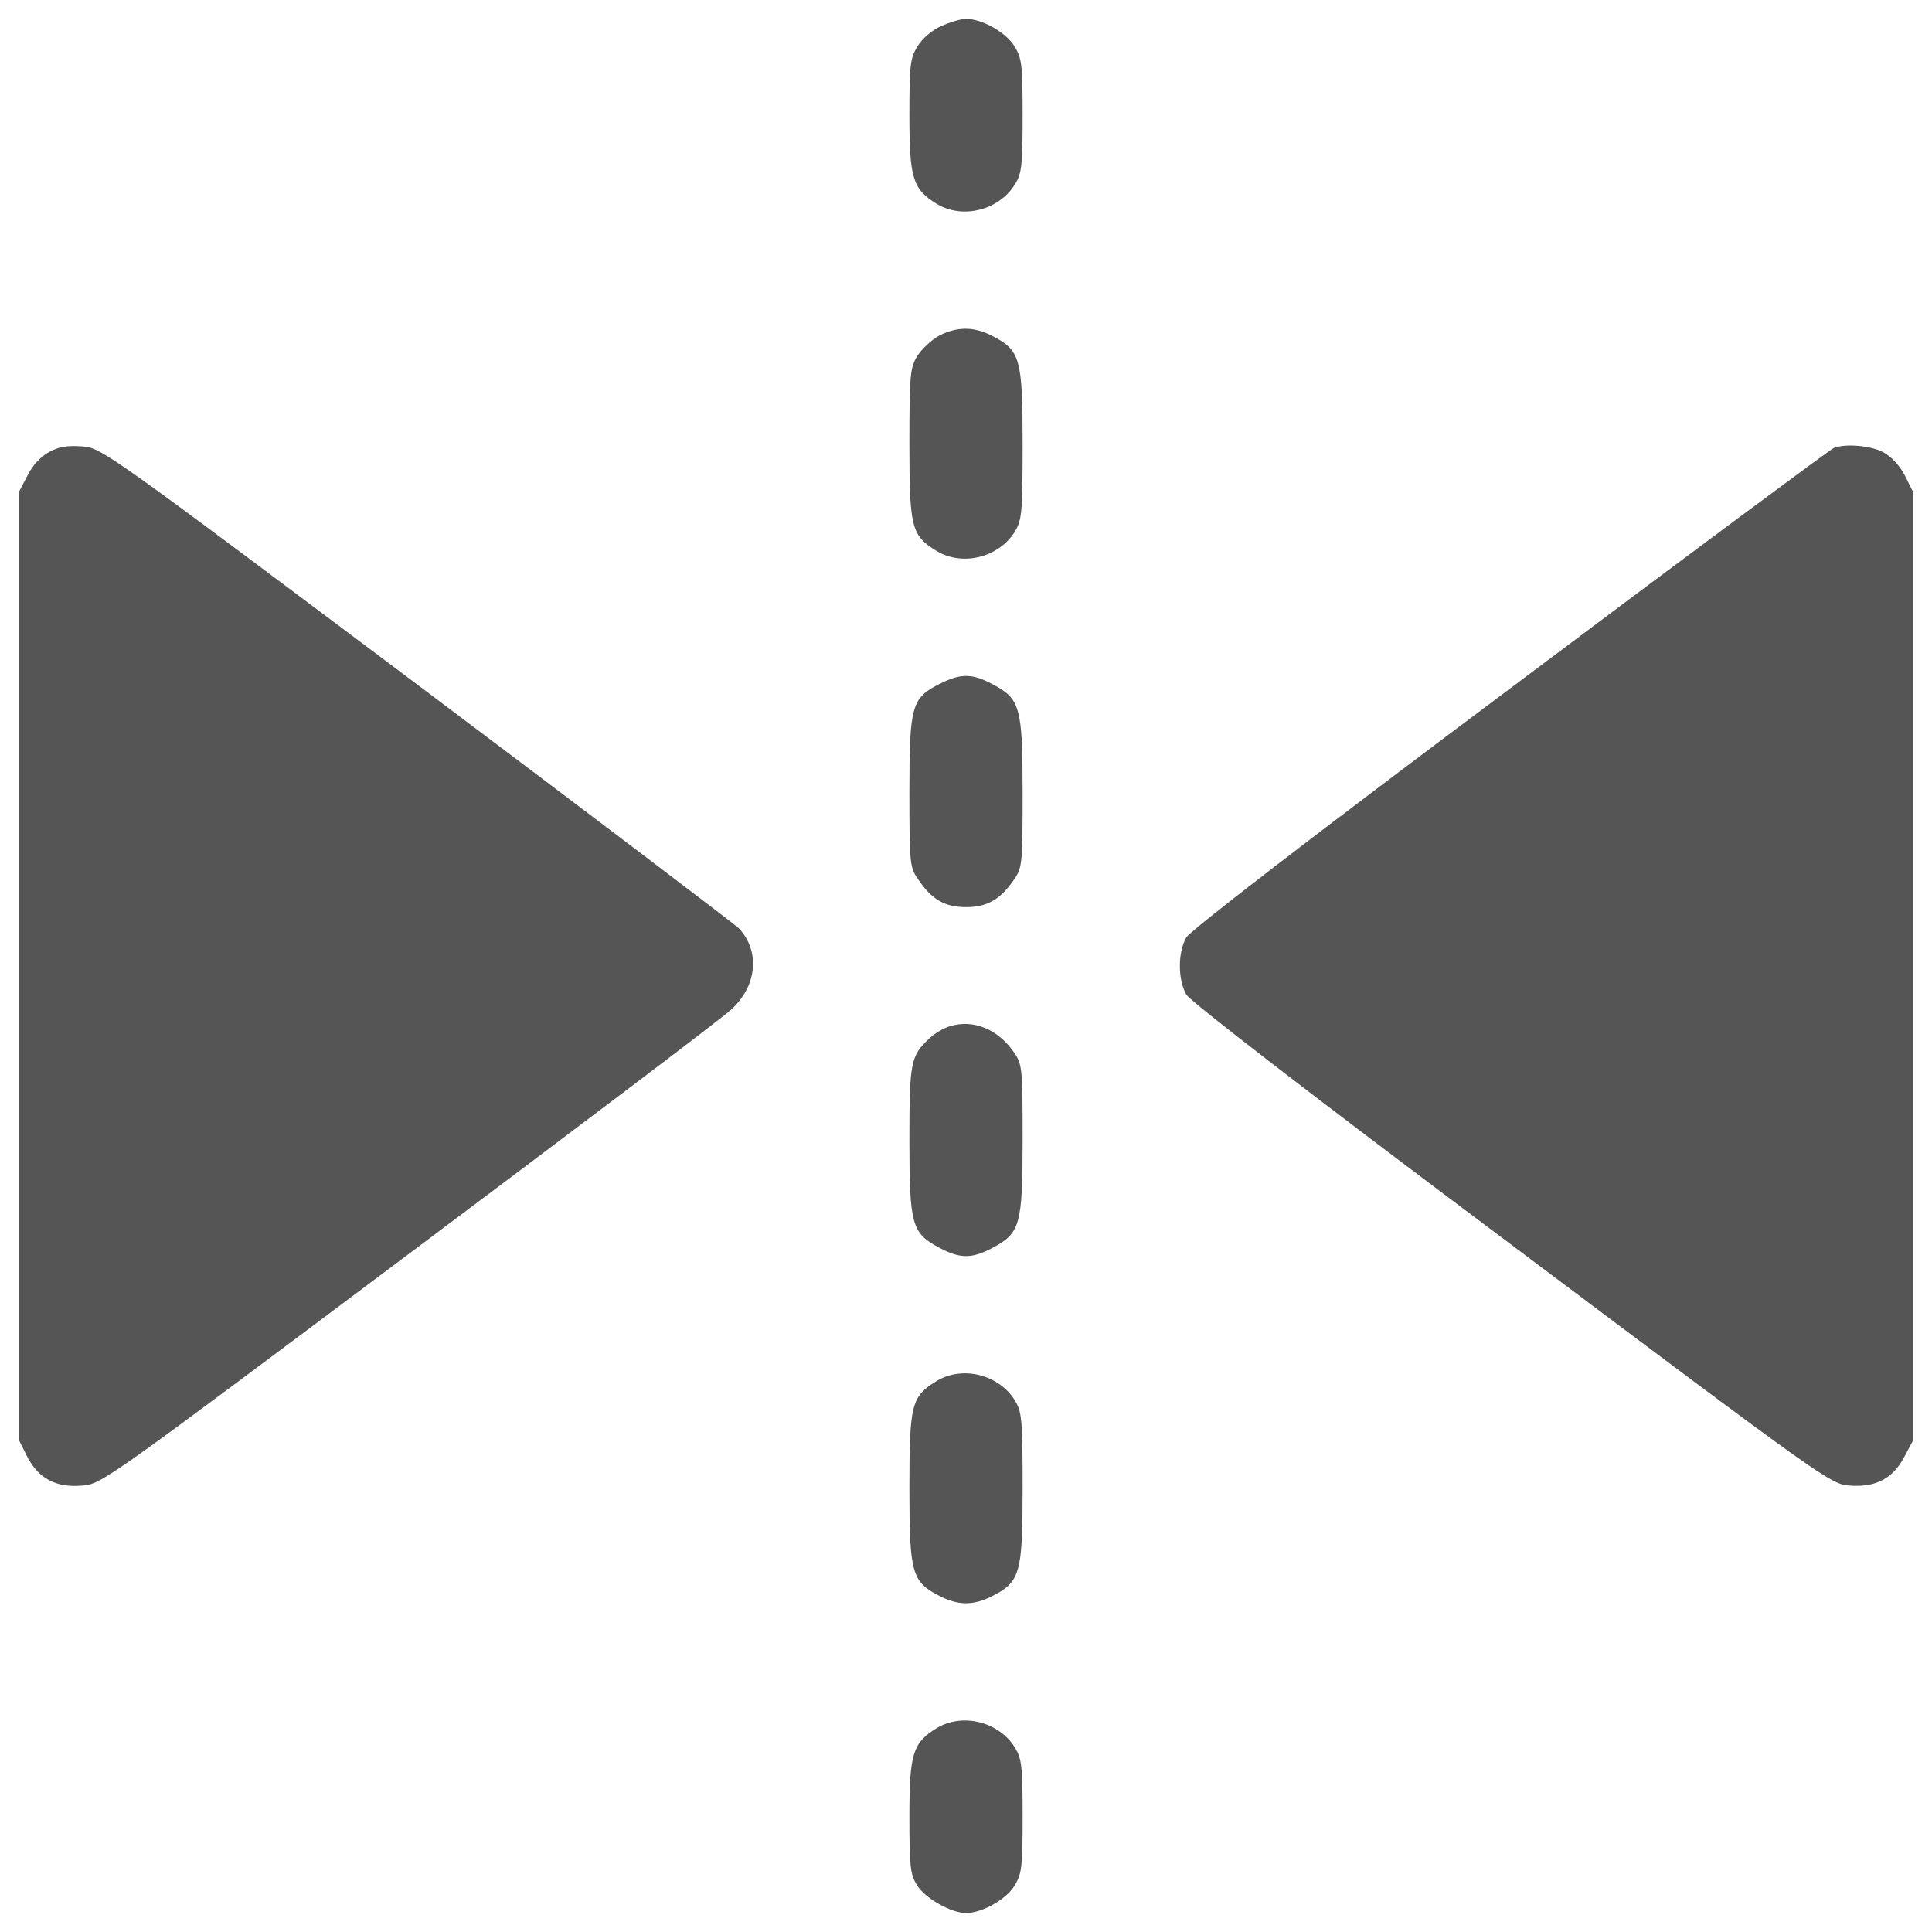
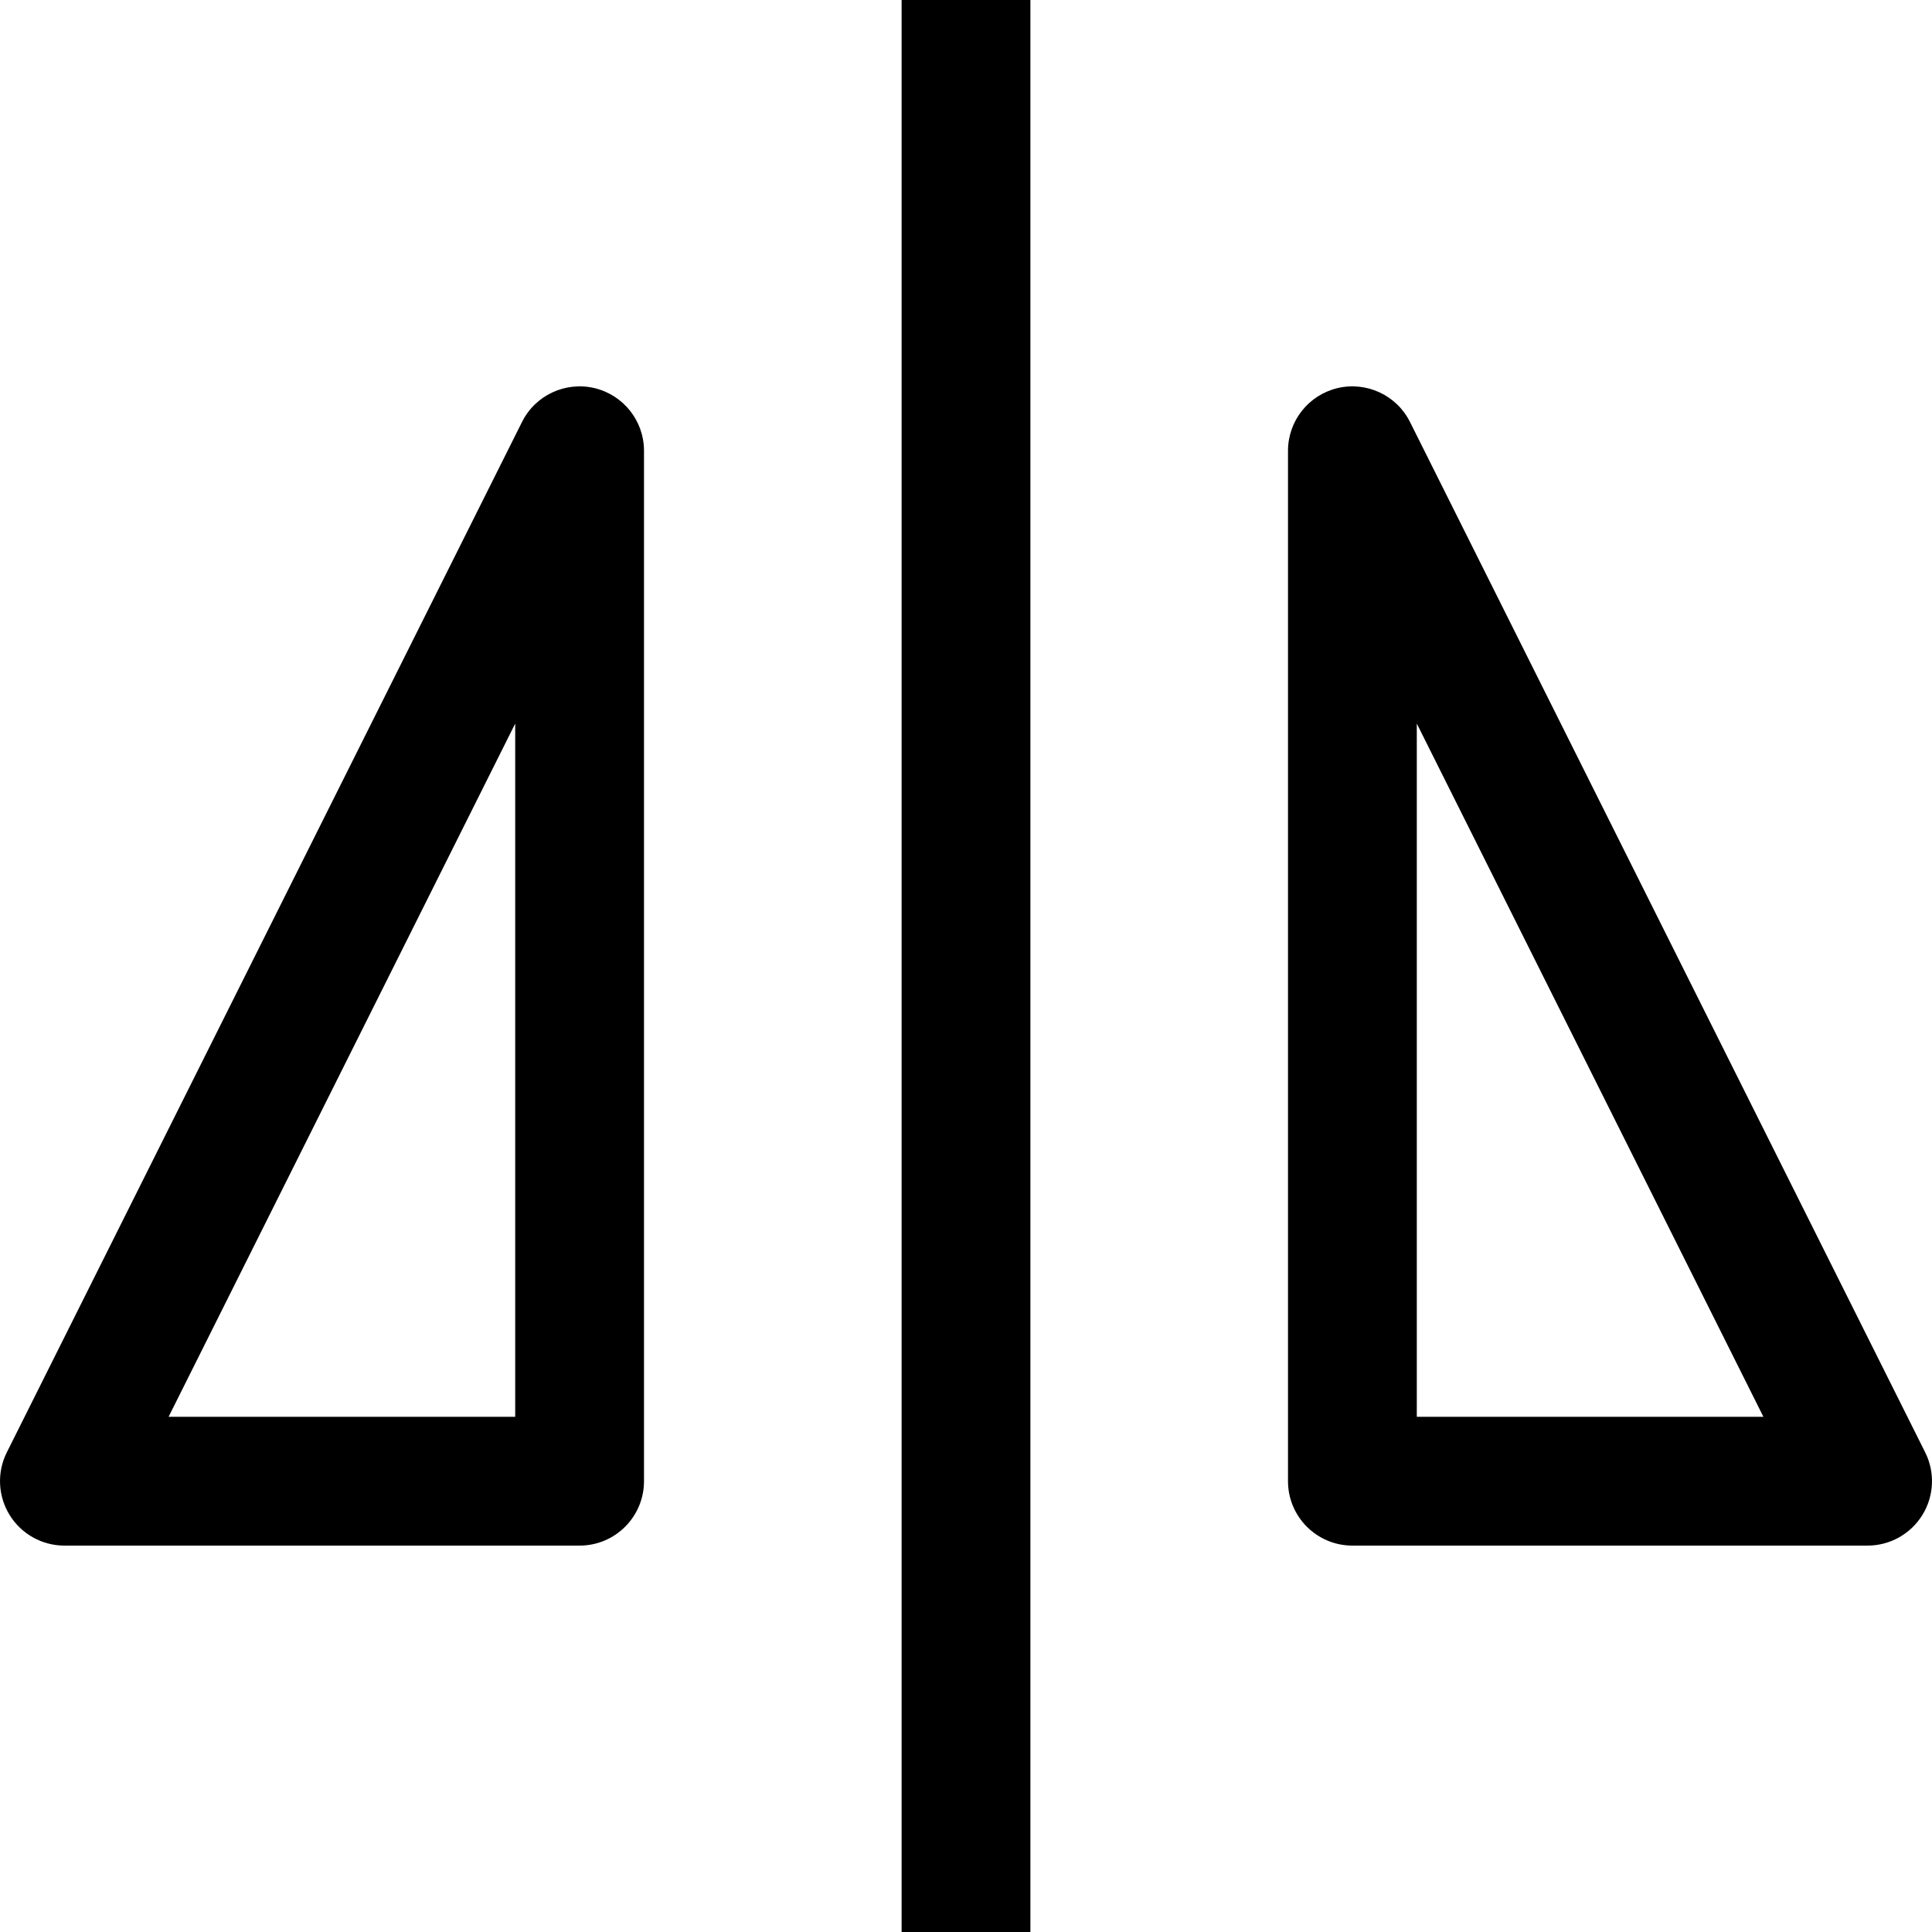
- <svg xmlns="http://www.w3.org/2000/svg" version="1.0" width="512pt" height="512pt" viewBox="0 0 512 512" preserveAspectRatio="xMidYMid meet">
-   <g transform="translate(0,512) scale(0.1,-0.1)" fill="#555" stroke="none">
-     <path d="M2494 5051 c-24 -11 -50 -33 -62 -53 -20 -32 -22 -49 -22 -184 0 -167 9 -195 72 -234 69 -42 166 -17 208 52 18 29 20 51 20 182 0 135 -2 152 -22 184 -22 36 -85 72 -128 72 -14 0 -43 -9 -66 -19z" />
-     <path d="M2488 4230 c-20 -11 -45 -35 -57 -53 -19 -32 -21 -49 -21 -233 0 -222 5 -243 72 -284 69 -42 166 -17 208 52 18 30 20 51 20 232 0 226 -6 248 -81 286 -48 25 -93 25 -141 0z" />
-     <path d="M130 3922 c-21 -11 -44 -35 -57 -62 l-23 -44 0 -1256 0 -1256 22 -44 c30 -58 76 -83 145 -77 51 3 63 12 865 613 447 335 832 626 855 648 69 62 78 154 22 215 -12 12 -397 304 -856 649 -824 618 -835 626 -886 629 -38 3 -62 -1 -87 -15z" />
-     <path d="M4860 3933 c-8 -3 -394 -289 -856 -636 -528 -395 -848 -642 -860 -661 -23 -40 -23 -112 0 -152 12 -19 334 -268 863 -664 834 -626 845 -634 896 -637 68 -5 114 19 144 77 l23 43 0 1256 0 1257 -22 44 c-14 27 -36 50 -58 62 -33 17 -98 23 -130 11z" />
-     <path d="M2493 3309 c-77 -38 -83 -57 -83 -286 0 -191 1 -202 23 -233 36 -54 71 -74 127 -74 56 0 91 20 128 74 21 31 22 42 22 229 0 227 -6 249 -80 288 -53 28 -83 29 -137 2z" />
-     <path d="M2516 2400 c-16 -5 -40 -19 -53 -32 -50 -46 -53 -64 -53 -270 0 -224 6 -246 80 -285 54 -29 86 -29 140 0 74 39 80 61 80 288 0 187 -1 198 -22 229 -43 63 -109 90 -172 70z" />
-     <path d="M2482 1460 c-67 -41 -72 -62 -72 -284 0 -226 6 -248 81 -286 49 -25 89 -25 138 0 75 38 81 60 81 286 0 181 -2 202 -20 232 -42 69 -139 94 -208 52z" />
-     <path d="M2482 540 c-63 -39 -72 -67 -72 -234 0 -132 2 -152 20 -182 22 -35 91 -74 131 -74 42 1 105 36 127 72 20 32 22 49 22 184 0 131 -2 153 -20 182 -42 69 -139 94 -208 52z" />
-   </g>
+ <svg xmlns="http://www.w3.org/2000/svg" width="800px" height="800px" viewBox="0 0 15 15" fill="none">
+   <path d="M4.5 3.5H5C5 3.268 4.841 3.067 4.615 3.013C4.389 2.96 4.156 3.069 4.053 3.276L4.5 3.5ZM4.5 11.5V12C4.776 12 5 11.776 5 11.5H4.5ZM0.5 11.5L0.053 11.276C-0.025 11.431 -0.016 11.616 0.075 11.763C0.166 11.91 0.327 12 0.5 12L0.5 11.5ZM10.5 3.5L10.947 3.276C10.844 3.069 10.611 2.96 10.385 3.013C10.159 3.067 10 3.268 10 3.5H10.5ZM10.5 11.5H10C10 11.776 10.224 12 10.5 12V11.5ZM14.5 11.5V12C14.673 12 14.834 11.91 14.925 11.763C15.016 11.616 15.025 11.431 14.947 11.276L14.5 11.5ZM4 3.5V11.5H5V3.5H4ZM4.5 11H0.5V12H4.5V11ZM0.947 11.724L4.947 3.724L4.053 3.276L0.053 11.276L0.947 11.724ZM10 3.5V11.5H11V3.5H10ZM10.5 12H14.5V11H10.5V12ZM14.947 11.276L10.947 3.276L10.053 3.724L14.053 11.724L14.947 11.276ZM7 0V15H8V0H7Z" fill="#000000" />
</svg>
